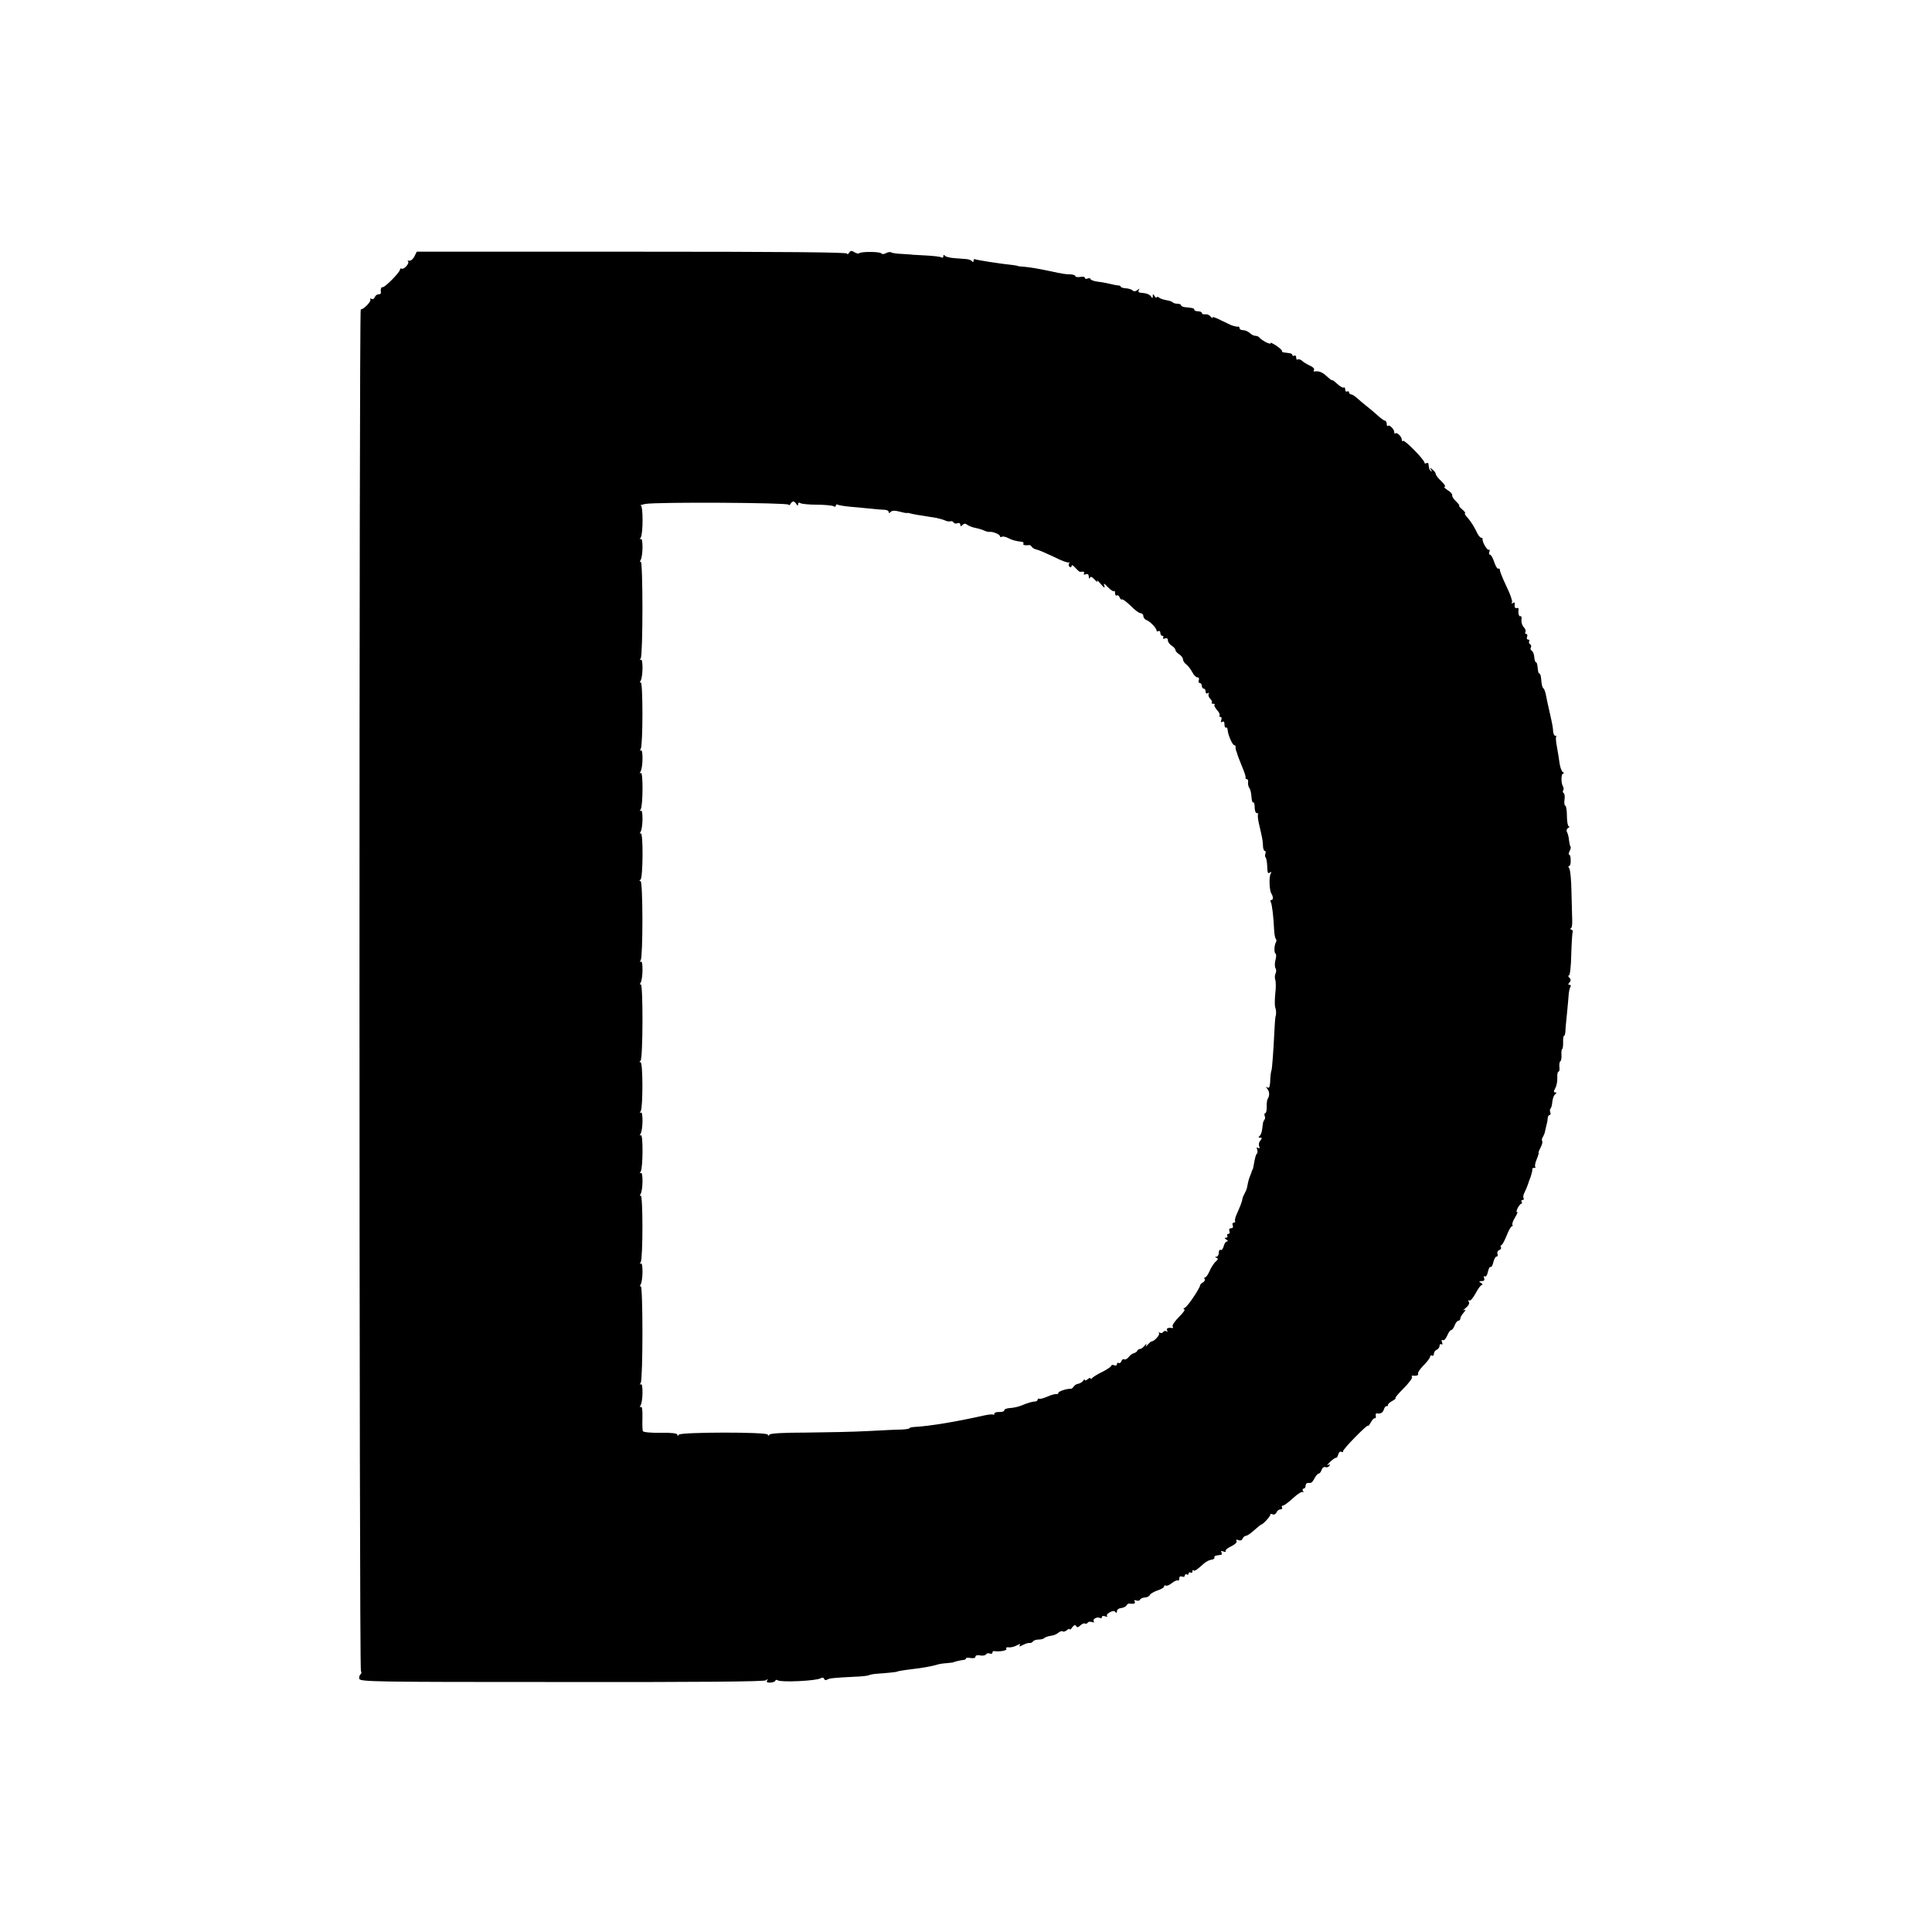
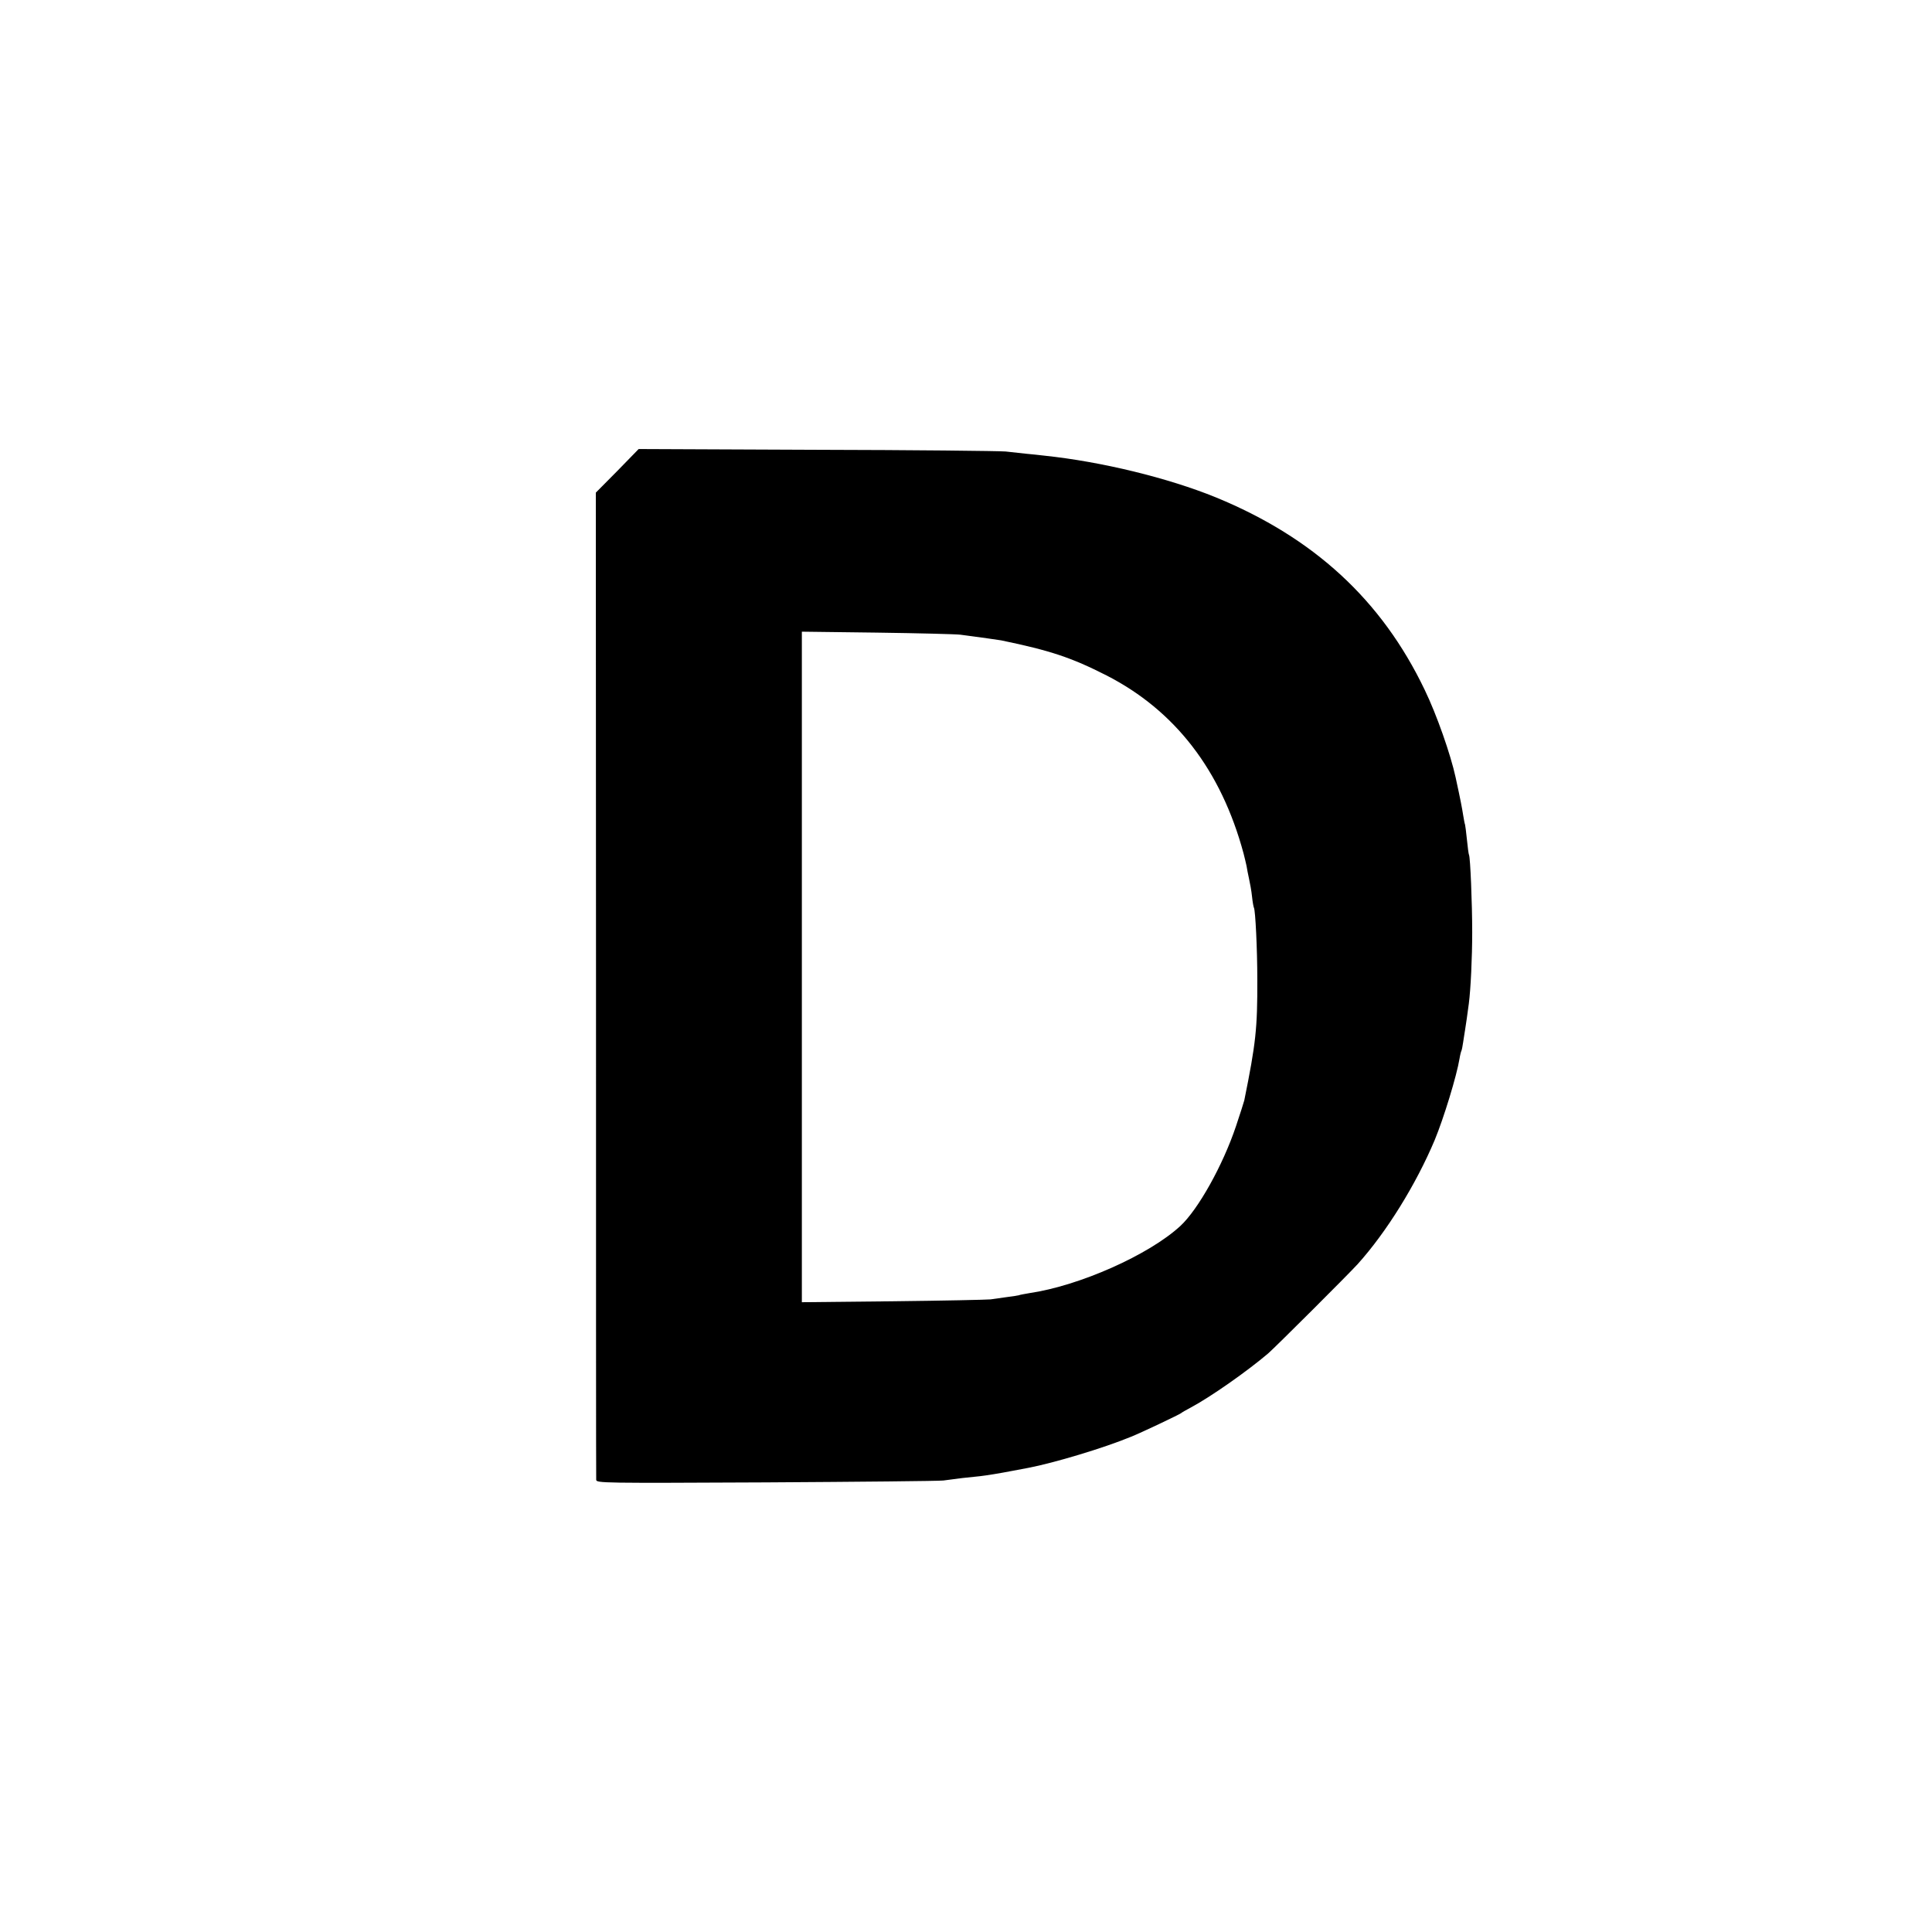
<svg xmlns="http://www.w3.org/2000/svg" version="1" width="1365.333" height="1365.333" viewBox="0 0 1024 1024">
-   <path d="M219.6 136c-.7 1.4-1.9 2.3-2.7 2.2-.8-.2-1.1 0-.6.4.9.9-2.3 4.5-3.4 3.8-.5-.3-.9 0-.9.5 0 1.4-8.2 9.7-9.2 9.3-.8-.2-1.2 1.3-.9 3 0 .5-.5.8-1.3.8s-1.7.7-2 1.6c-.3.8-1.1 1.2-1.7.8-.7-.4-.9-.3-.6.3.6 1-3.5 5.3-5.1 5.3-.9 0-.9 720.1.1 721.7.4.6.3 1.4-.2 1.7-.5.4-.8 1.4-.7 2.3.3 1.7 6.5 1.8 107.2 1.8 73.4.1 107.4-.2 108.3-.9 1.1-.8 1.3-.8.7.1-.5.9 0 1.2 1.8 1.1 1.5-.1 2.6-.6 2.6-1.1 0-.4.5-.5 1.2-.1 1.9 1.2 20.6.3 22.8-1.1.9-.5 1.5-.4 1.8.3.2.7.9.9 1.5.5 1.2-.8 3.1-1 14.7-1.6 3.6-.1 7-.5 7.5-.8.6-.3 2.6-.7 4.5-.8 4.6-.3 10.5-.9 10.5-1.1 0-.2 3.6-.8 8.5-1.4 4.6-.5 10.1-1.5 12.4-2.2 1-.4 3.5-.8 5.5-.9 2-.2 3.6-.4 3.6-.5 0-.2 3.8-1.1 5.3-1.2.6-.1 1.2-.4 1.2-.8s1.1-.5 2.5-.2c1.5.2 2.5 0 2.5-.7s1-1 2.5-.7c1.3.3 2.7 0 3.1-.5.3-.6 1.2-.8 2-.5.8.3 1.4.1 1.4-.4 0-.6.3-.9.8-.9 3 .5 7.2-.3 6.6-1.2-.4-.6.1-.9 1.2-.8 1.1.2 3-.3 4.3-1 1.7-.9 2.1-1 1.6-.1s-.1.8 1.6-.1c1.3-.7 2.9-1.2 3.6-1.1.6.1 1.4-.2 1.8-.8.3-.5 1.6-1 2.9-1 1.2 0 2.6-.3 3-.7.3-.4 1.3-.8 2.1-1 .8-.2 2.1-.4 2.9-.6.8-.2 2-.8 2.8-1.5.8-.6 1.8-.9 2.1-.5.4.3 1.3 0 2.2-.7.8-.7 1.5-.9 1.5-.4 0 .4.6 0 1.3-1.1 1-1.2 1.6-1.5 2.1-.6.5.8 1.1.7 2.2-.4.9-.8 1.9-1.3 2.4-1 .5.3 1.1.1 1.5-.4.3-.6 1.3-.7 2.2-.4 1 .4 1.4.2 1-.4-.8-1.2 2-2.6 3.4-1.7.5.3.9.1.9-.5s.8-.8 1.8-.4c.9.3 1.4.2 1-.2-.5-.5.2-1.3 1.5-2 1.5-.8 2.4-.8 2.9-.1.5.7.8.5.8-.4s1-1.6 2.2-1.7c1.1-.1 2.4-.7 2.8-1.3.4-.7 1-1.1 1.4-1.1 2.5.4 3.6 0 3-1.1-.5-.7-.2-.9.9-.5.9.3 1.7.1 1.9-.4.2-.5 1.3-1.1 2.5-1.2 1.3 0 2.5-.7 2.7-1.3.3-.7 2.1-1.7 4-2.4 2-.6 3.6-1.6 3.6-2.1 0-.6.4-.8.9-.5.5.3 2-.3 3.3-1.4 1.4-1.1 2.8-1.6 3.2-1.3.3.3.6-.1.6-1 0-1 .5-1.4 1.5-1.1.8.4 1.5.1 1.5-.6 0-.6.5-.8 1-.5.6.3 1 .1 1-.5s.5-.8 1-.5c.6.3 1 .1 1-.6s.3-1 .6-.6c.6.6 1.7-.2 5.5-3.6 1.1-1 2.9-1.9 3.9-2 1-.1 1.8-.6 1.7-1.1-.2-.9.2-1.1 3.4-1.5.5 0 .7-.6.3-1.3-.5-.8-.2-.9 1-.5.9.4 1.5.3 1.2-.2-.3-.5 1-1.6 2.9-2.5 2.1-1 3.3-2.2 2.9-2.8-.5-.8-.1-.9 1-.5 1 .4 1.9.1 2.2-.8.4-.8 1.1-1.5 1.8-1.5.6 0 2.6-1.3 4.4-3 1.8-1.6 3.5-3 3.8-3 .8 0 4.9-4.5 4.7-5.2-.2-.4.4-.5 1.2-.2.8.4 1.7-.1 2.1-1 .3-.9 1.3-1.6 2.1-1.6s1.1-.5.8-1c-.3-.6-.1-1 .5-1s3-1.8 5.4-4c2.3-2.2 4.7-3.6 5.1-3.2.5.4.5.1.1-.6-.4-.6-.2-1.2.3-1.2.6 0 1.1-.7 1.1-1.5s.5-1.5 1-1.5c.6 0 1.3 0 1.8-.1.4 0 1.3-1.1 2-2.5.7-1.3 1.7-2.4 2.2-2.4.5 0 1.1-.9 1.5-1.9.3-1.1 1.2-1.8 2-1.5.7.3 1.6 0 2.1-.7.5-.8.3-1-.7-.4-.8.4-.3-.3 1.1-1.7 1.4-1.3 2.8-2.3 3.1-2.1.4.1.9-.7 1.2-1.8.3-1.2 1-1.8 1.7-1.4.6.3.9.3.8-.2-.2-.4 2.8-3.9 6.5-7.6 3.7-3.8 6.7-6.5 6.7-6 .1.4.7-.3 1.5-1.7.7-1.4 1.7-2.4 2.2-2.3.4.1.7-.5.5-1.3-.2-.8.1-1.4.5-1.3 2.1.4 3.2-.3 3.8-2.1.3-1.1 1-1.9 1.5-1.7.4.1.7-.2.6-.6 0-.5 1-1.5 2.4-2.2 1.4-.8 2.1-1.4 1.6-1.5-.4 0 1.5-2.3 4.3-5.1s4.8-5.5 4.5-6c-.3-.5-.2-.9.3-.8 1.9.3 3.4-.2 2.9-1-.3-.5 1-2.5 2.9-4.4 1.9-1.9 3.5-4 3.5-4.7 0-.6.5-.8 1-.5.6.3 1-.1 1-1 0-.8.7-1.8 1.5-2.1.8-.4 1.5-1.3 1.5-2.1s.4-1.1 1-.8c.6.4.7-.1.3-1.1-.4-1.1-.2-1.5.4-1.1.6.4 1.6-.7 2.3-2.3.7-1.7 1.6-3 2.1-3s1.4-1.1 1.9-2.5 1.4-2.5 2-2.5c.5 0 1-.5 1-1.2 0-.6.8-2 1.8-3.1 1.2-1.5 1.3-1.8.2-1.3-.8.4-.4-.1.9-1.2 1.5-1.2 2.1-2.4 1.6-3.2-.5-.8-.4-1.1.2-.7.6.4 2.1-1.4 3.4-3.8 1.3-2.5 2.8-4.5 3.4-4.5.5 0 .3-.5-.5-1-1.3-.8-1.2-1 .4-1 1.2 0 1.6-.5 1.2-1.6-.3-.9-.2-1.2.4-.9.6.4 1.3-.7 1.6-2.4.4-1.7 1-2.8 1.4-2.6.5.3 1.1-.8 1.5-2.5.4-1.6 1.1-3 1.7-3 .6 0 .8-.6.5-1.4-.3-.8.1-1.7.9-2 .9-.3 1.2-1 .9-1.6-.3-.5-.2-1 .2-1 .5 0 1.7-2.3 2.8-5 1.1-2.8 2.3-5 2.8-5 .4 0 .6-.4.3-.8-.3-.5.4-2.3 1.5-4.1 1.1-1.8 1.5-3 1-2.7-.5.3-.4-.5.2-1.9.7-1.4 1.6-2.5 2-2.5.5 0 .5-.5.2-1-.3-.6-.1-1 .5-1s.9-.4.5-1c-.3-.5-.1-1.7.4-2.7.9-1.7 2.1-4.8 2.6-6.6.2-.4.4-.9.5-1.2.1-.3.4-1 .5-1.5.1-.6.4-1.3.5-1.8.1-.4.2-1 .1-1.5 0-.4.4-.7 1.1-.7.6 0 .9-.3.5-.6-.3-.4 0-2.2.8-4 .8-1.9 1.2-3.4 1-3.4-.2 0 .2-1.2 1-2.7.8-1.5 1.2-3 .9-3.5-.3-.4-.2-1.4.3-2.1.4-.6.8-1.7 1-2.2.1-.6.5-2.1.8-3.5.4-1.4.8-3.3.8-4.3.1-.9.5-1.7 1-1.7s.7-.6.4-1.4c-.3-.8-.3-1.7.1-2 .3-.4.7-1.4.8-2.4.3-3 .9-4.7 1.9-5.4.6-.5.6-.8-.2-.8-.9 0-.9-.6.1-2.4.7-1.3 1.1-3.8 1-5.5-.1-1.7.2-3.1.6-3.1.5 0 .7-1.1.5-2.5-.1-1.4.1-2.8.5-3 .5-.3.7-1.8.6-3.5-.1-1.6.1-3 .4-3 .3 0 .5-1.6.5-3.5-.1-1.9.1-3.5.5-3.5.3 0 .6-1 .7-2.3 0-1.2.4-5.4.8-9.2.4-3.9.8-8.4.9-10 .1-1.7.5-3.6.9-4.3.5-.7.3-1.2-.4-1.2-.8 0-.9-.4 0-1.3.8-1 .7-1.7-.1-2.5-.7-.7-.8-1.2-.2-1.2.5 0 1.1-4.9 1.2-11.2.2-6.2.5-11.5.8-11.9.2-.4-.2-1-.8-1.2-.7-.3-.8-.6-.3-.6.6-.1.9-2 .8-4.3-.1-2.4-.2-9.3-.4-15.3-.1-6.1-.6-11.6-1.2-12.3-.5-.7-.6-1.2 0-1.2.5 0 .9-1.4.8-3 0-1.7-.3-3-.8-3-.4 0-.3-.8.2-1.9.6-1 .8-2.1.5-2.4-.3-.3-.6-1.8-.8-3.4-.1-1.5-.6-3.4-1-4.2-.5-.8-.3-1.7.5-2.2.8-.5 1-.9.4-.9-.5 0-1-2.5-1-5.5s-.4-5.5-.9-5.5c-.4 0-.6-1.4-.4-3 .3-1.7.1-3.3-.4-3.6-.5-.3-.6-1-.3-1.5.4-.5.3-1.4-.1-2.1-1.1-1.8-1-6.8.1-6.8.6 0 .5-.4-.2-.8-.6-.4-1.4-2.5-1.7-4.7-.3-2.2-.9-6.1-1.4-8.7-.5-2.6-.7-5-.4-5.3.3-.3.1-.5-.4-.5-.6 0-1.1-1-1.2-2.3-.1-2.3-.5-4.2-2.2-11.7-.6-2.5-1.3-5.9-1.6-7.5-.3-1.7-.9-3.2-1.2-3.5-.8-.6-1.1-2-1.4-5.5-.1-1.4-.5-2.5-.9-2.5-.3 0-.6-.7-.7-1.5-.1-.8-.3-2.2-.4-3-.1-.8-.4-1.5-.7-1.5-.4 0-.8-1.2-.9-2.7-.1-1.5-.7-3-1.3-3.4-.7-.4-.9-1.1-.5-1.7.3-.6.2-1.3-.4-1.7-.6-.4-.8-1.1-.5-1.6.4-.5.1-.9-.5-.9-.7 0-1-.7-.6-1.5.3-.8.1-1.5-.5-1.5s-.7-.5-.4-1c.3-.6 0-1.7-.8-2.5-.9-.8-1.4-2.6-1.3-4 .2-1.3-.1-2.2-.5-1.9-.8.5-1.4-1.7-1-3.8 0-.5-.5-.7-1.2-.5-.7.1-1.1-.6-.9-1.7.2-1.2-.1-1.6-.9-1-.7.4-1 .3-.5-.4.3-.6-.9-4.3-2.9-8.3-1.9-4-3.5-7.9-3.5-8.6 0-.8-.4-1.2-.9-.9-.4.3-1.4-1.3-2.1-3.4-.7-2.2-1.7-4-2.3-4-.5 0-.6-.7-.3-1.6.3-.8.2-1.3-.3-1-.8.5-3.6-4.2-3.3-5.7.1-.4-.3-.7-.8-.7-.6 0-1.8-1.7-2.7-3.8-1-2-2.8-4.9-4.2-6.5-1.4-1.5-2.1-2.7-1.6-2.7.4 0-.2-.9-1.5-2s-2-2-1.6-2c.4 0-.4-1-1.7-2.3-1.3-1.2-2.2-2.7-2-3.2.2-.6-.9-1.8-2.4-2.7-1.6-1-2.2-1.8-1.6-1.8.7 0-.1-1.3-1.7-2.9-1.7-1.5-3-3.3-3-3.8 0-.6-.8-1.7-1.7-2.4-1.5-1.2-1.6-1.2-.8.1.5.9.5 1.2-.1.7-.5-.5-1-1.3-1-1.8-.1-.5-.2-1.4-.3-2 0-.5-.5-.7-1.1-.4-.5.3-1 .2-1-.3 0-1.5-10.6-12.3-11.3-11.5-.4.3-.7.1-.7-.6 0-1.6-2.6-4.2-3.4-3.4-.3.4-.6.1-.6-.6 0-1.6-2.6-4.2-3.4-3.4-.3.4-.6-.1-.6-1s-.4-1.7-.9-1.7c-.4 0-2.2-1.2-3.9-2.8-1.6-1.5-4.4-3.8-6.2-5.2-1.7-1.4-4-3.3-5.1-4.3-1-.9-2.3-1.7-2.9-1.7-.5 0-1-.5-1-1.1 0-.5-.4-.7-1-.4-.5.3-1-.1-1-1s-.4-1.4-.8-1.1c-.5.3-2-.6-3.5-2s-2.7-2.2-2.7-1.9c0 .3-1.2-.6-2.7-2-2.5-2.3-4.3-3-6.6-2.6-.5.1-.6-.3-.2-.9.3-.5-.7-1.6-2.2-2.2-1.5-.7-3.4-1.8-4.1-2.5-.8-.7-1.8-1.1-2.3-.8-.5.4-.9-.1-.9-1s-.4-1.3-1-1c-.5.3-1 .2-1-.3s-.7-.9-1.5-1c-.8-.1-2.2-.3-3-.4-.8-.1-1.2-.4-1-.7.2-.4-1.3-1.7-3.2-3-1.9-1.2-3.2-1.8-2.9-1.2.4.5-.7.3-2.4-.5-1.6-.9-3.2-1.9-3.5-2.5-.4-.5-1.3-.9-2.1-.9-.9 0-2.2-.7-3-1.5-.9-.8-2.4-1.5-3.5-1.5-1 0-1.9-.4-1.9-1 0-.5-.3-.9-.7-.9-.5.1-1.1 0-1.5-.1-.5-.1-1.1-.3-1.5-.4-.5-.1-3.2-1.4-6.1-2.8-2.8-1.5-4.9-2.1-4.6-1.5.3.7 0 .5-.8-.4-.7-.9-2.1-1.5-3-1.3-1 .1-1.8-.2-1.8-.7 0-.5-.9-.9-2-.9s-2-.4-2-.8c0-.8-.7-1-5-1.4-1.1-.1-2-.6-2-1s-.8-.8-1.8-.8-2.2-.3-2.6-.7c-.3-.4-1.4-.8-2.4-1-3.1-.6-3.7-.8-4.9-1.6-.7-.5-1.3-.5-1.3 0 0 .4-.5.1-1-.7-.9-1.3-1-1.3-1 0 0 1.2-.2 1.2-.9.2-.7-1.2-2.7-1.9-5.9-2.1-.8-.1-1-.6-.6-1.4.6-.9.5-.9-.7 0-1 .8-1.9.9-2.5.3-.6-.6-2.2-1.1-3.7-1.2-1.5-.1-2.7-.5-2.7-.9 0-.3-.6-.6-1.2-.6-.7 0-2.6-.4-4.3-.8-1.6-.4-4.7-1-6.7-1.2-2.1-.3-3.8-.9-3.8-1.4 0-.4-.7-.6-1.5-.3-.8.4-1.5.2-1.5-.4 0-.5-1.1-.7-2.5-.4-1.4.2-2.5 0-2.5-.4 0-.5-1.2-.9-2.7-1-2.5 0-3.9-.2-10.8-1.7-6.1-1.3-10.4-2-13.5-2.3-1.9-.1-3.5-.3-3.5-.4 0-.1-1.1-.3-2.5-.5-6.9-.7-19.5-2.7-20.2-3.1-.4-.3-.8.1-.8.8 0 .8-.3.9-.8.3-.4-.6-1.8-1.1-3.2-1.2-1.4-.1-4.3-.3-6.5-.5s-4.3-.7-4.7-1.3c-.5-.6-.8-.5-.8.3 0 .7-.5 1-1.1.6-.6-.4-4.4-.8-8.3-1-3.9-.2-7.1-.4-7.1-.4 0-.1-2.3-.2-5.2-.4-2.9-.1-5.5-.5-5.9-.8-.4-.4-1.6-.2-2.7.3-1.1.7-2.2.7-2.6.2-.7-1-10.7-1-11.7-.1-.3.4-1.5.1-2.5-.5-1.6-1-2.1-.9-2.9.3-.5.8-1 1-1 .4 0-.7-33.5-1-114-1H220.9l-1.3 2.6zM418 267.5c0 .5.4.4.9-.3.4-.8 1.2-1.4 1.6-1.4.4 0 1.2.6 1.6 1.4.7 1 .9 1 .9 0 0-.8.5-1 1.3-.5.6.4 4.6.8 8.7.8s8.1.4 8.8.8c.7.5 1.2.3 1.2-.3s.5-.8 1-.5c.6.3 3.6.8 6.8 1.1 3.1.3 8 .7 10.7 1 2.8.3 6 .6 7.3.6 1.2 0 2.2.5 2.2 1.1 0 .8.3.8 1.1 0 .7-.7 2.2-.8 4.4-.2 1.8.5 3.7.9 4.2.8.4-.1 1 0 1.3.1 1 .4 6.4 1.3 14.3 2.5 1.5.3 3.5.9 4.5 1.3.9.5 2.2.7 2.9.5.6-.2 1.4 0 1.7.6.4.6 1.3.8 2.1.4.9-.3 1.5.1 1.5.8 0 1 .3 1 1.2.1.8-.8 1.5-.8 2.4-.1.6.5 2.3 1.2 3.5 1.5 3.2.7 4.1 1 6 1.8.9.4 2 .6 2.5.5 1.6-.2 5.4 1.3 5.4 2.3 0 .5.4.6 1 .3.5-.3 2 0 3.2.6 2.1 1.1 3.6 1.6 7.5 2.1.7.1 1 .5.7 1-.4.7 1 1 3.2.7.4 0 1 .4 1.3 1 .4.6 1.6 1.2 2.6 1.4 1.1.2 5.2 2 9.2 3.9 3.9 2 7.5 3.3 7.9 2.9.4-.3.4-.1 0 .6-.3.6-.2 1.4.4 1.8.5.3 1 .1 1-.6s.9-.2 1.9 1c1.1 1.2 2.2 2.2 2.5 2.2 2-.3 2.6 0 2.1.9-.3.6.1.7.9.4 1.1-.4 1.6 0 1.7 1.2 0 1.1.3 1.4.6.6.3-.8 1.1-.5 2.5 1 1.1 1.3 1.6 1.6 1.3.8-.4-.8.5-.2 1.9 1.5 1.9 2.2 2.4 2.5 1.9 1-.5-1.6-.2-1.5 1.9.7 1.4 1.5 2.9 2.4 3.2 2.1.3-.4.6.1.6 1.1 0 .9.4 1.5.9 1.2.5-.3 1.2.1 1.5 1 .4.9.9 1.4 1.2 1.1.4-.3 2.4 1.2 4.6 3.3 2.1 2.2 4.5 4 5.3 4 .8 0 1.5.7 1.5 1.5 0 .9.8 1.9 1.8 2.2 1.9.8 5.2 4.2 5.2 5.5 0 .5.5.6 1 .3.6-.3 1 .1 1 .9 0 .9.5 1.6 1.1 1.6.5 0 .7.4.4 1-.3.6.1.7.9.4 1.1-.4 1.6 0 1.6 1 0 .9.9 2.1 2 2.8 1.1.7 2 1.7 2 2.3 0 .6.9 1.6 2 2.3 1.1.7 2 1.9 2 2.7 0 .7.8 2 1.8 2.7.9.7 2.3 2.5 3.1 4 .8 1.6 2 2.8 2.7 2.8.8 0 1.1.6.8 1.5-.4.8-.1 1.5.5 1.5s1.1.7 1.1 1.5.5 1.5 1 1.5c.6 0 1 .7 1 1.6 0 .9.5 1.2 1.2.8.6-.4.8-.3.4.4-.3.6 0 1.7.8 2.5s1.2 1.7.9 2.1c-.4.3 0 .6.7.6s1.1.3.7.6c-.3.3.3 1.5 1.3 2.7 1.1 1.1 1.7 2.4 1.4 2.9-.3.4-.1.8.5.8s.7.7.4 1.7c-.4 1.1-.3 1.4.5.9.8-.5 1.2 0 1.2 1.4 0 1.2.4 1.9.8 1.6.4-.2.9.4.9 1.5.2 2.6 2.6 7.9 3.5 7.9.5 0 .7.3.7.7-.1.5 0 1.1.1 1.5.1.5.3 1.1.5 1.5.2 1 1.4 4.2 2.5 6.8 1.8 4.3 2.3 6 2.2 6.7-.1.5.2.8.7.8.5 0 .8.8.6 1.7-.1 1 .2 2.3.7 3 .5.6 1 2.7 1.1 4.6.1 1.9.5 3.3 1 3 .4-.2.7 1 .7 2.6 0 1.7.5 3.1 1.2 3.1.6 0 .9.2.6.5-.3.4-.1 2.5.4 4.8 1.9 8.1 2.1 9.2 2.2 11.9 0 1.6.5 2.8 1 2.8.4 0 .6.6.3 1.4-.3.8-.3 1.7.1 2 .3.4.7 2.1.8 3.9.2 4.7.3 4.9 1.6 4.1.7-.5.8-.3.3.7-1 1.5-.7 8.8.3 10.4 1.1 1.7 1.1 3.5.1 3.5-.6 0-.7.5-.4 1 .7 1.1 1.5 8 1.8 14.7.1 2.3.5 4.5.9 4.9.4.4.4 1.2.1 1.8-1 1.6-1.1 5.6-.2 6.1.4.3.4 1.8-.1 3.4-.4 1.5-.4 3.4 0 4.2.5.7.5 2 .1 2.8-.5.9-.5 2.4-.2 3.4.4 1 .4 4.4 0 7.5-.3 3.2-.3 6.4 0 7.2.6 1.4.6 3.7.1 5-.1.3-.4 4.1-.6 8.5-.4 9.1-1.2 18.8-1.4 19.5-.4.9-.7 3.4-.8 6.8-.2 2.4-.6 3.1-1.4 2.6-1-.6-1-.5-.1.7 1.2 1.5 1.3 3.5.2 5.4-.4.5-.6 2.5-.5 4.3 0 1.7-.3 3.2-.8 3.2-.4 0-.6.6-.3 1.4.3.8.3 1.7-.1 2-.3.4-.7 1.2-.8 1.9-.1.7-.3 2.3-.5 3.7-.2 1.4-.8 2.8-1.4 3.2-.6.5-.5.8.4.8 1.1 0 1.1.3.1 1.5-.7.8-1 2.2-.6 3 .4 1.1.2 1.4-.6.9-.7-.5-.9-.2-.5.8.3.9.3 1.9-.1 2.2-.6.6-1 2.1-1.7 6.1-.2 1.1-.4 2.1-.5 2.2-.2.2-.3.6-.5 1-.1.5-.5 1.6-.9 2.5-.4.9-.9 2.5-1.1 3.5-.2 1-.4 1.9-.4 2-.1.2-.1.6-.2 1-.1.5-.6 1.7-1.2 2.8-.6 1.1-1.2 2.4-1.2 3-.1 1.1-1 3.5-3 8-.8 1.6-1.1 3.3-.9 3.7.3.4 0 .8-.6.8-.7 0-1 .7-.6 1.5.3.9 0 1.5-.9 1.5s-1.2.6-.9 1.5c.4.8.1 1.5-.6 1.5-.6 0-.8.4-.5 1 .3.5 0 1-.7 1-.9 0-.9.3.2 1 .8.5 1 1 .4 1-.7 0-1.5 1.1-1.8 2.5-.4 1.4-1.1 2.3-1.6 2-.6-.3-1 .3-1 1.4 0 1.2-.6 2.1-1.2 2.2-1 0-1 .2 0 .6 1 .4.8.9-.6 2.1-1 1-2.4 3.2-3.1 4.9-.8 1.8-1.8 3.3-2.3 3.3-.5 0-.7.4-.3.9.3.6-.1 1.3-.9 1.8-.8.4-1.5 1.1-1.5 1.5-.2 1.7-6.4 10.9-7.9 11.8-1 .5-1.2 1-.5 1s-.6 1.8-2.8 4c-2.2 2.2-3.7 4.4-3.4 5 .4.6.3 1-.2.9-2.1-.4-3.4.2-2.7 1.3.4.6.3.8-.4.4-.6-.3-1.3-.2-1.7.4-.4.6-1.1.7-1.7.4-.6-.4-.8-.3-.5.3.6.9-2.6 4.3-4 4.3-.3 0-1.2.8-2 1.7-1 1.2-1.2 1.3-.8.3.4-1 .2-.9-.8.2-.8 1-1.9 1.8-2.5 1.8-.6 0-1.2.4-1.4.9-.1.5-1 1.1-1.8 1.3-.8.2-2.1 1.1-2.8 2.1-.7.9-1.8 1.5-2.3 1.2-.5-.4-1.2.1-1.5.9-.3.9-1 1.3-1.5 1-.5-.3-.9 0-.9.6 0 .7-.7 1-1.5.6-.8-.3-1.5-.2-1.5.3 0 .4-2.1 1.9-4.7 3.2-2.7 1.3-5.1 2.8-5.5 3.4-.4.5-.8.6-.8.1s-.7-.3-1.5.4-1.5.9-1.5.4-.4-.3-.9.4c-.4.7-1.6 1.4-2.5 1.6-1 .1-2.1.8-2.5 1.5-.5.7-1.1 1.2-1.5 1.2-1.9-.2-6.6 1.3-6.6 2.1 0 .5-.6.8-1.2.7-.7-.1-2.9.5-4.8 1.4-1.9.8-3.8 1.3-4.2 1.1-.5-.3-.8-.1-.8.4s-.6.9-1.2 1c-1.9.1-3.9.7-7.3 2.1-1.6.7-4.4 1.3-6.2 1.4-1.7.1-3.1.6-3 1.2.1.5-1 .9-2.5.9-1.6-.1-2.8.3-2.8.9 0 .6-.2.8-.5.5-.4-.3-2.5-.1-4.8.4-14.6 3.3-29 5.7-36.9 6.1-1.6.1-2.8.4-2.8.7 0 .3-1.9.6-4.3.7-2.3 0-10.3.4-17.7.8-7.4.4-22 .7-32.5.8-12.2 0-19.3.4-19.7 1.1-.6.8-.8.8-.8 0 0-1.5-46.2-1.4-47.2 0-.5.8-.8.8-.8 0 0-.7-3-1.1-9-1-5.2.1-9.1-.3-9.3-.9-.2-.5-.3-3.8-.2-7.2.1-3.8-.2-6-.8-5.6-.6.4-.7.1-.2-.8 1.3-2 1.4-12 .2-11.2-.6.4-.7.1-.1-.8 1.2-1.9 1.2-51.9 0-51.2-.5.4-.6 0-.1-.8 1.3-2 1.4-12 .2-11.2-.6.4-.7.1-.1-.8 1.2-1.9 1.2-35.9 0-35.2-.5.4-.6 0-.1-.8 1.3-2 1.4-12 .2-11.2-.6.4-.7.1-.1-.8 1.2-2 1.3-19.9.1-19.2-.6.4-.7.1-.2-.8 1.3-2 1.4-12 .2-11.2-.6.4-.7.1-.1-.8 1.2-2 1.2-25.9-.1-25.9-.7 0-.7-.3 0-.8 1.3-.9 1.4-41.3.1-40.5-.5.4-.6 0-.1-.8 1.3-2 1.4-12 .2-11.2-.6.4-.7.1-.1-.8 1.2-2 1.2-41.9-.1-41.9-.7 0-.7-.3 0-.8 1.3-.9 1.5-25.3.1-24.5-.5.4-.6.1-.1-.8 1.3-2 1.4-12 .2-11.2-.6.4-.7.1-.1-.8 1.2-2 1.3-19.9.1-19.2-.6.4-.7.1-.2-.8 1.3-2 1.4-12 .2-11.2-.6.4-.7.1-.1-.8 1.2-1.9 1.2-35.9 0-35.2-.5.4-.6 0-.1-.8 1.3-2 1.4-12 .2-11.2-.6.4-.7.1-.1-.8 1.2-1.9 1.2-51.9 0-51.2-.5.4-.6 0-.1-.8 1.3-2 1.4-12 .2-11.2-.6.4-.7.1-.1-.8 1.3-2.1 1.3-16.9 0-17-.6-.1.5-.4 2.4-.8 6.1-1.1 76-.7 76 .4z" />
+   <path d="M327.2 249.6l-11.4 11.5.1 260.7c0 143.4 0 261.5.1 262.5 0 1.8 3.4 1.8 89.8 1.4 49.3-.3 91.7-.7 94.2-1 2.5-.3 7-.9 10-1.3 3-.3 7.3-.8 9.5-1 3.5-.4 10.3-1.5 17-2.8 1.1-.2 4.9-.9 8.5-1.6 13.6-2.6 40-10.5 54.5-16.5 5.3-2.1 25.9-11.9 26.5-12.5.3-.3 2.5-1.6 5-2.9 10.7-5.7 30.3-19.5 41.2-28.8 4.3-3.8 42.3-41.7 47.4-47.3 15.3-17 30.9-42.2 40.8-65.7 4.8-11.6 11.7-34.1 13.2-43.3.3-1.9.8-3.8 1-4.1.2-.4.6-2.4.9-4.5.3-2.2.8-5 1-6.4.4-2.4 1.3-8.6 2-14 1-7.6 1.8-24.4 1.8-38 0-15-1-39.7-1.7-40.9-.2-.3-.7-4-1.1-8.1-.4-4.1-.9-7.7-1-8-.2-.3-.6-2.6-1-5-.6-3.8-1.3-7.6-4-20-2.6-12-10-33.2-16.4-46.4-22.8-47.6-58.8-80.7-110.7-102-25.3-10.3-60.5-18.9-90.9-22.1-2.7-.3-7-.8-9.5-1-2.5-.3-7.4-.8-11-1.2-3.6-.3-48.8-.8-100.5-.9l-94-.4-11.3 11.6zM509 336.4c11.4 1.5 19.8 2.7 21.6 3 26.1 5.4 37.2 9.1 55.9 18.6 36.3 18.6 60.7 50.2 72.6 94.3.6 2.3 1.3 5.3 1.6 6.7.2 1.4.8 4.4 1.3 6.7.5 2.2 1.3 6.5 1.6 9.5.3 2.9.8 5.6 1 5.9.8 1.4 1.8 22.1 1.8 37.9.1 26.1-.8 34.1-6.9 64.2-.2.9-2.2 7.1-4.4 13.7-6.9 20.6-20 44.1-29.5 52.9-16.6 15.3-53.4 31.7-80.1 35.6-2.2.4-4.7.8-5.5 1.1-.8.2-3.7.7-6.5 1-2.7.4-6.6.9-8.5 1.2-1.9.2-25.2.7-51.7 1l-48.3.5V334.8l39.8.5c21.8.3 41.7.8 44.2 1.1z" />
</svg>
